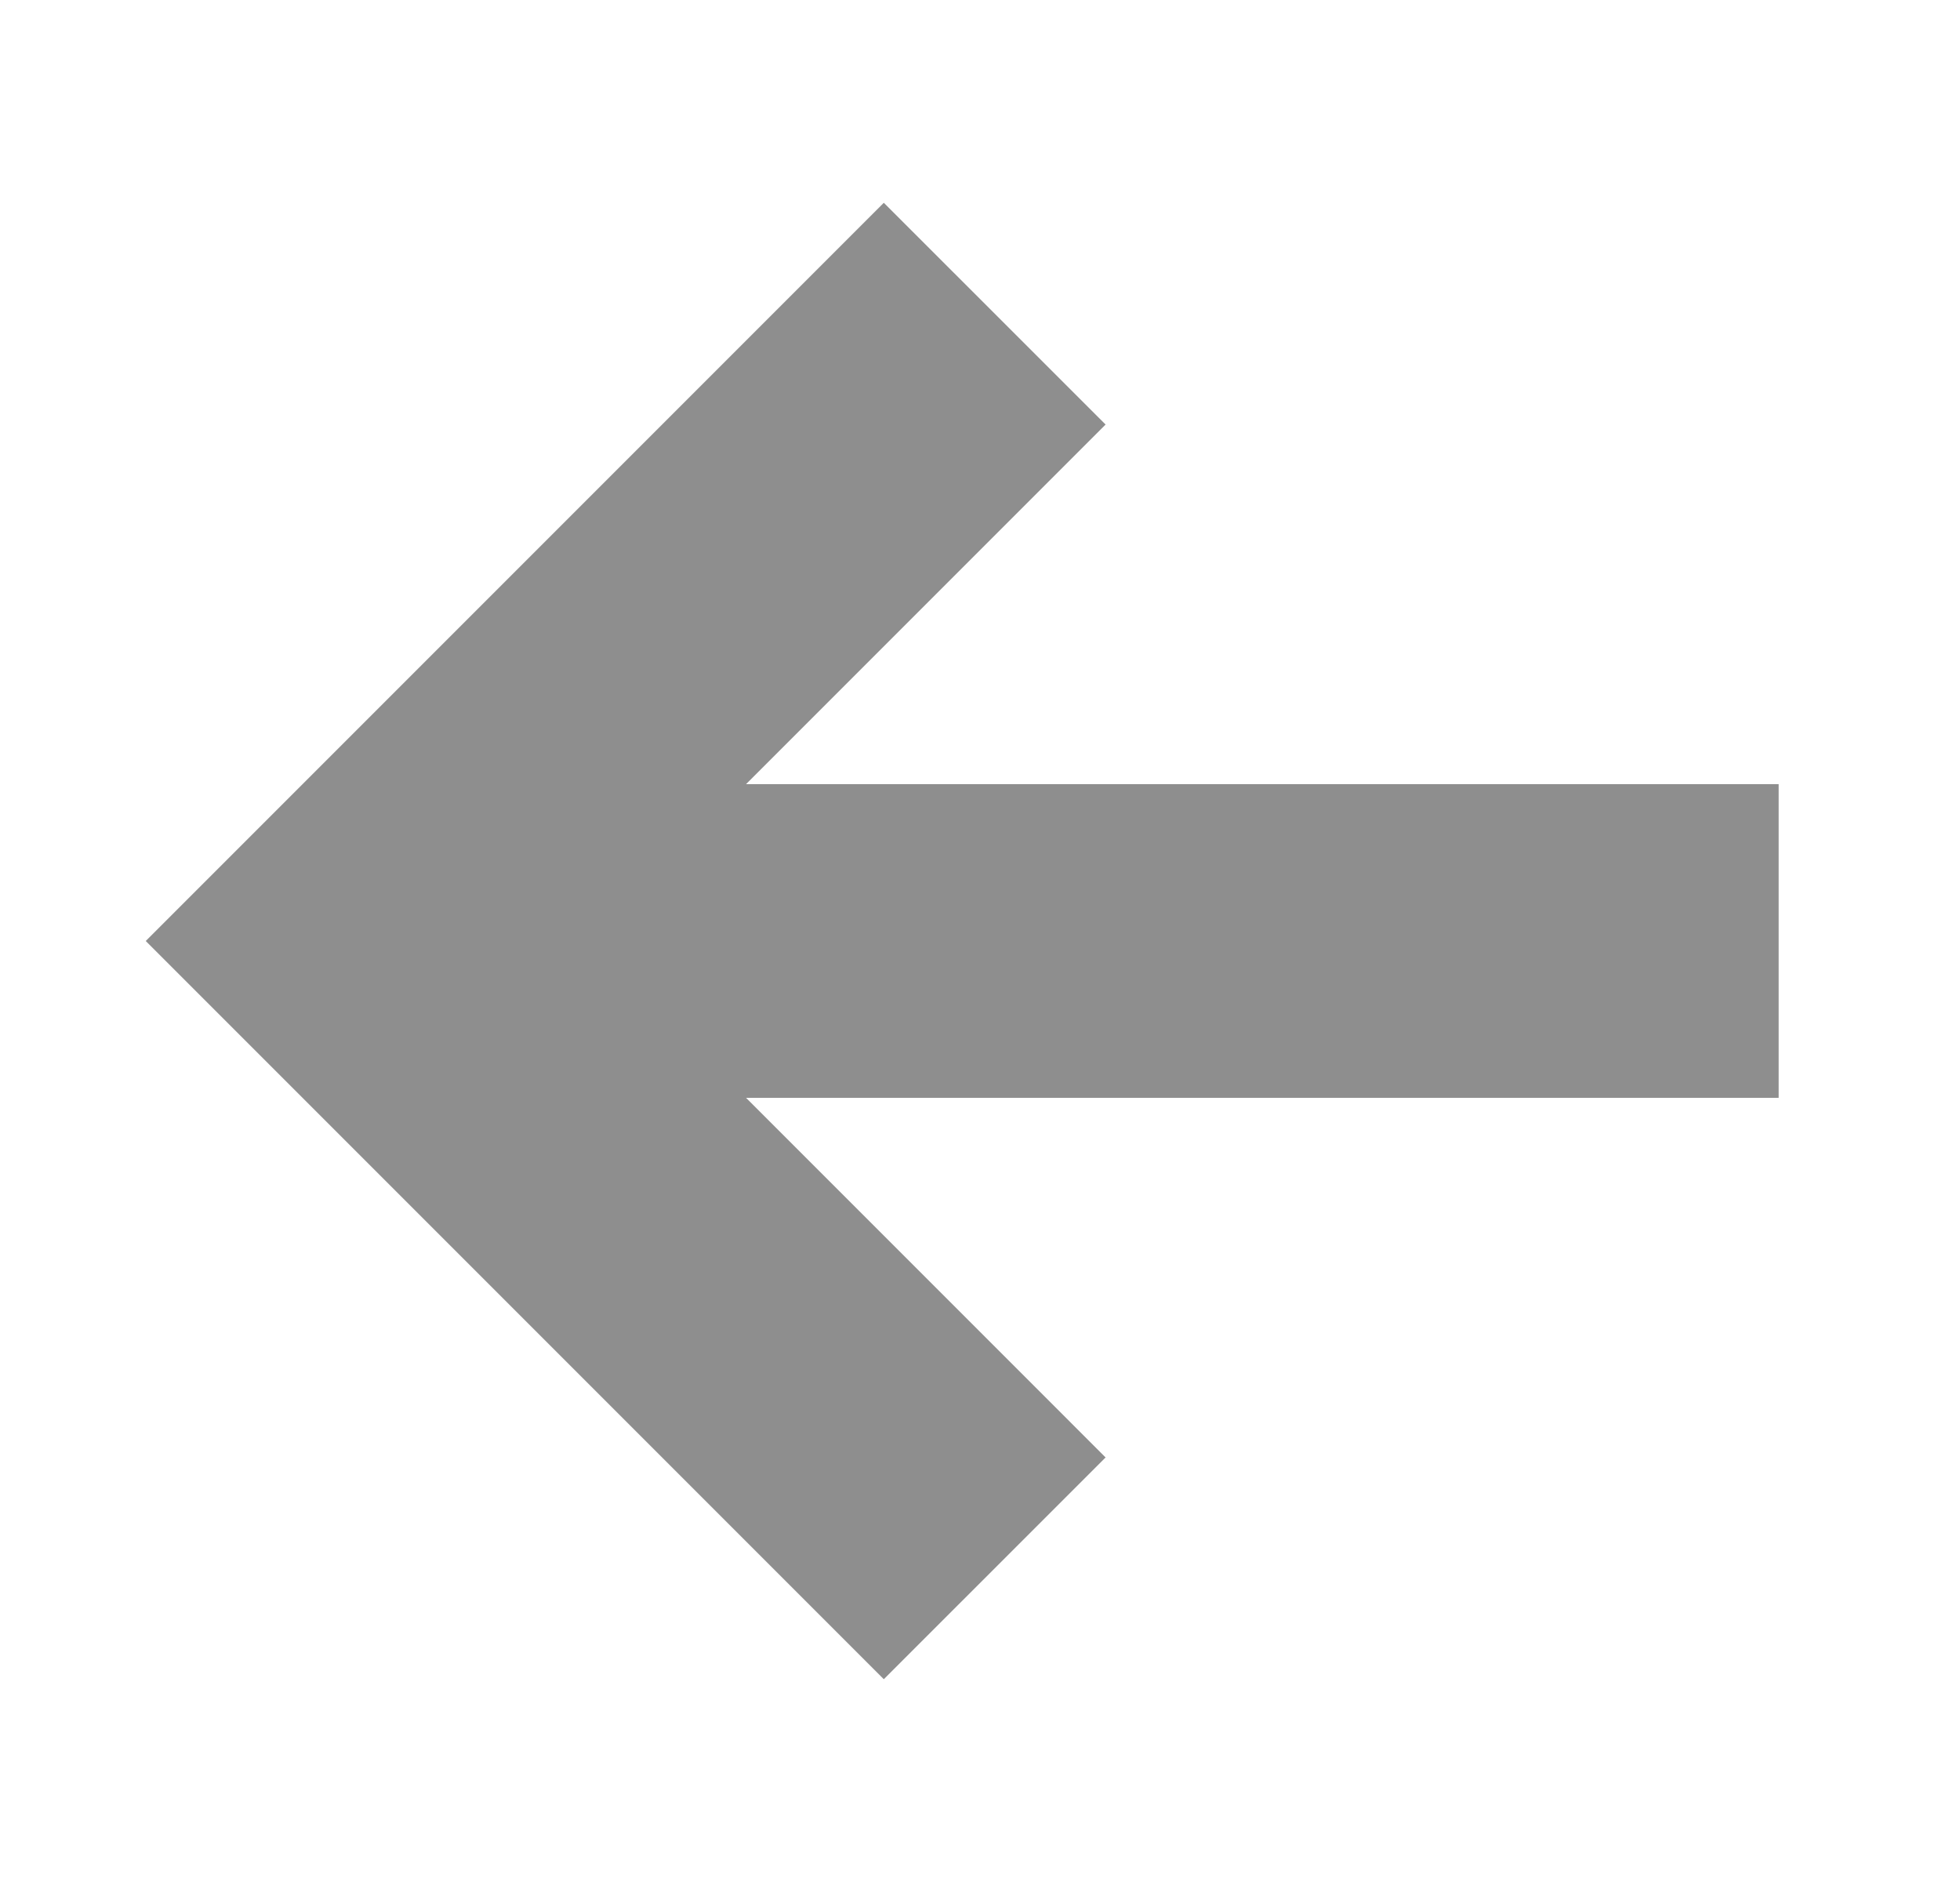
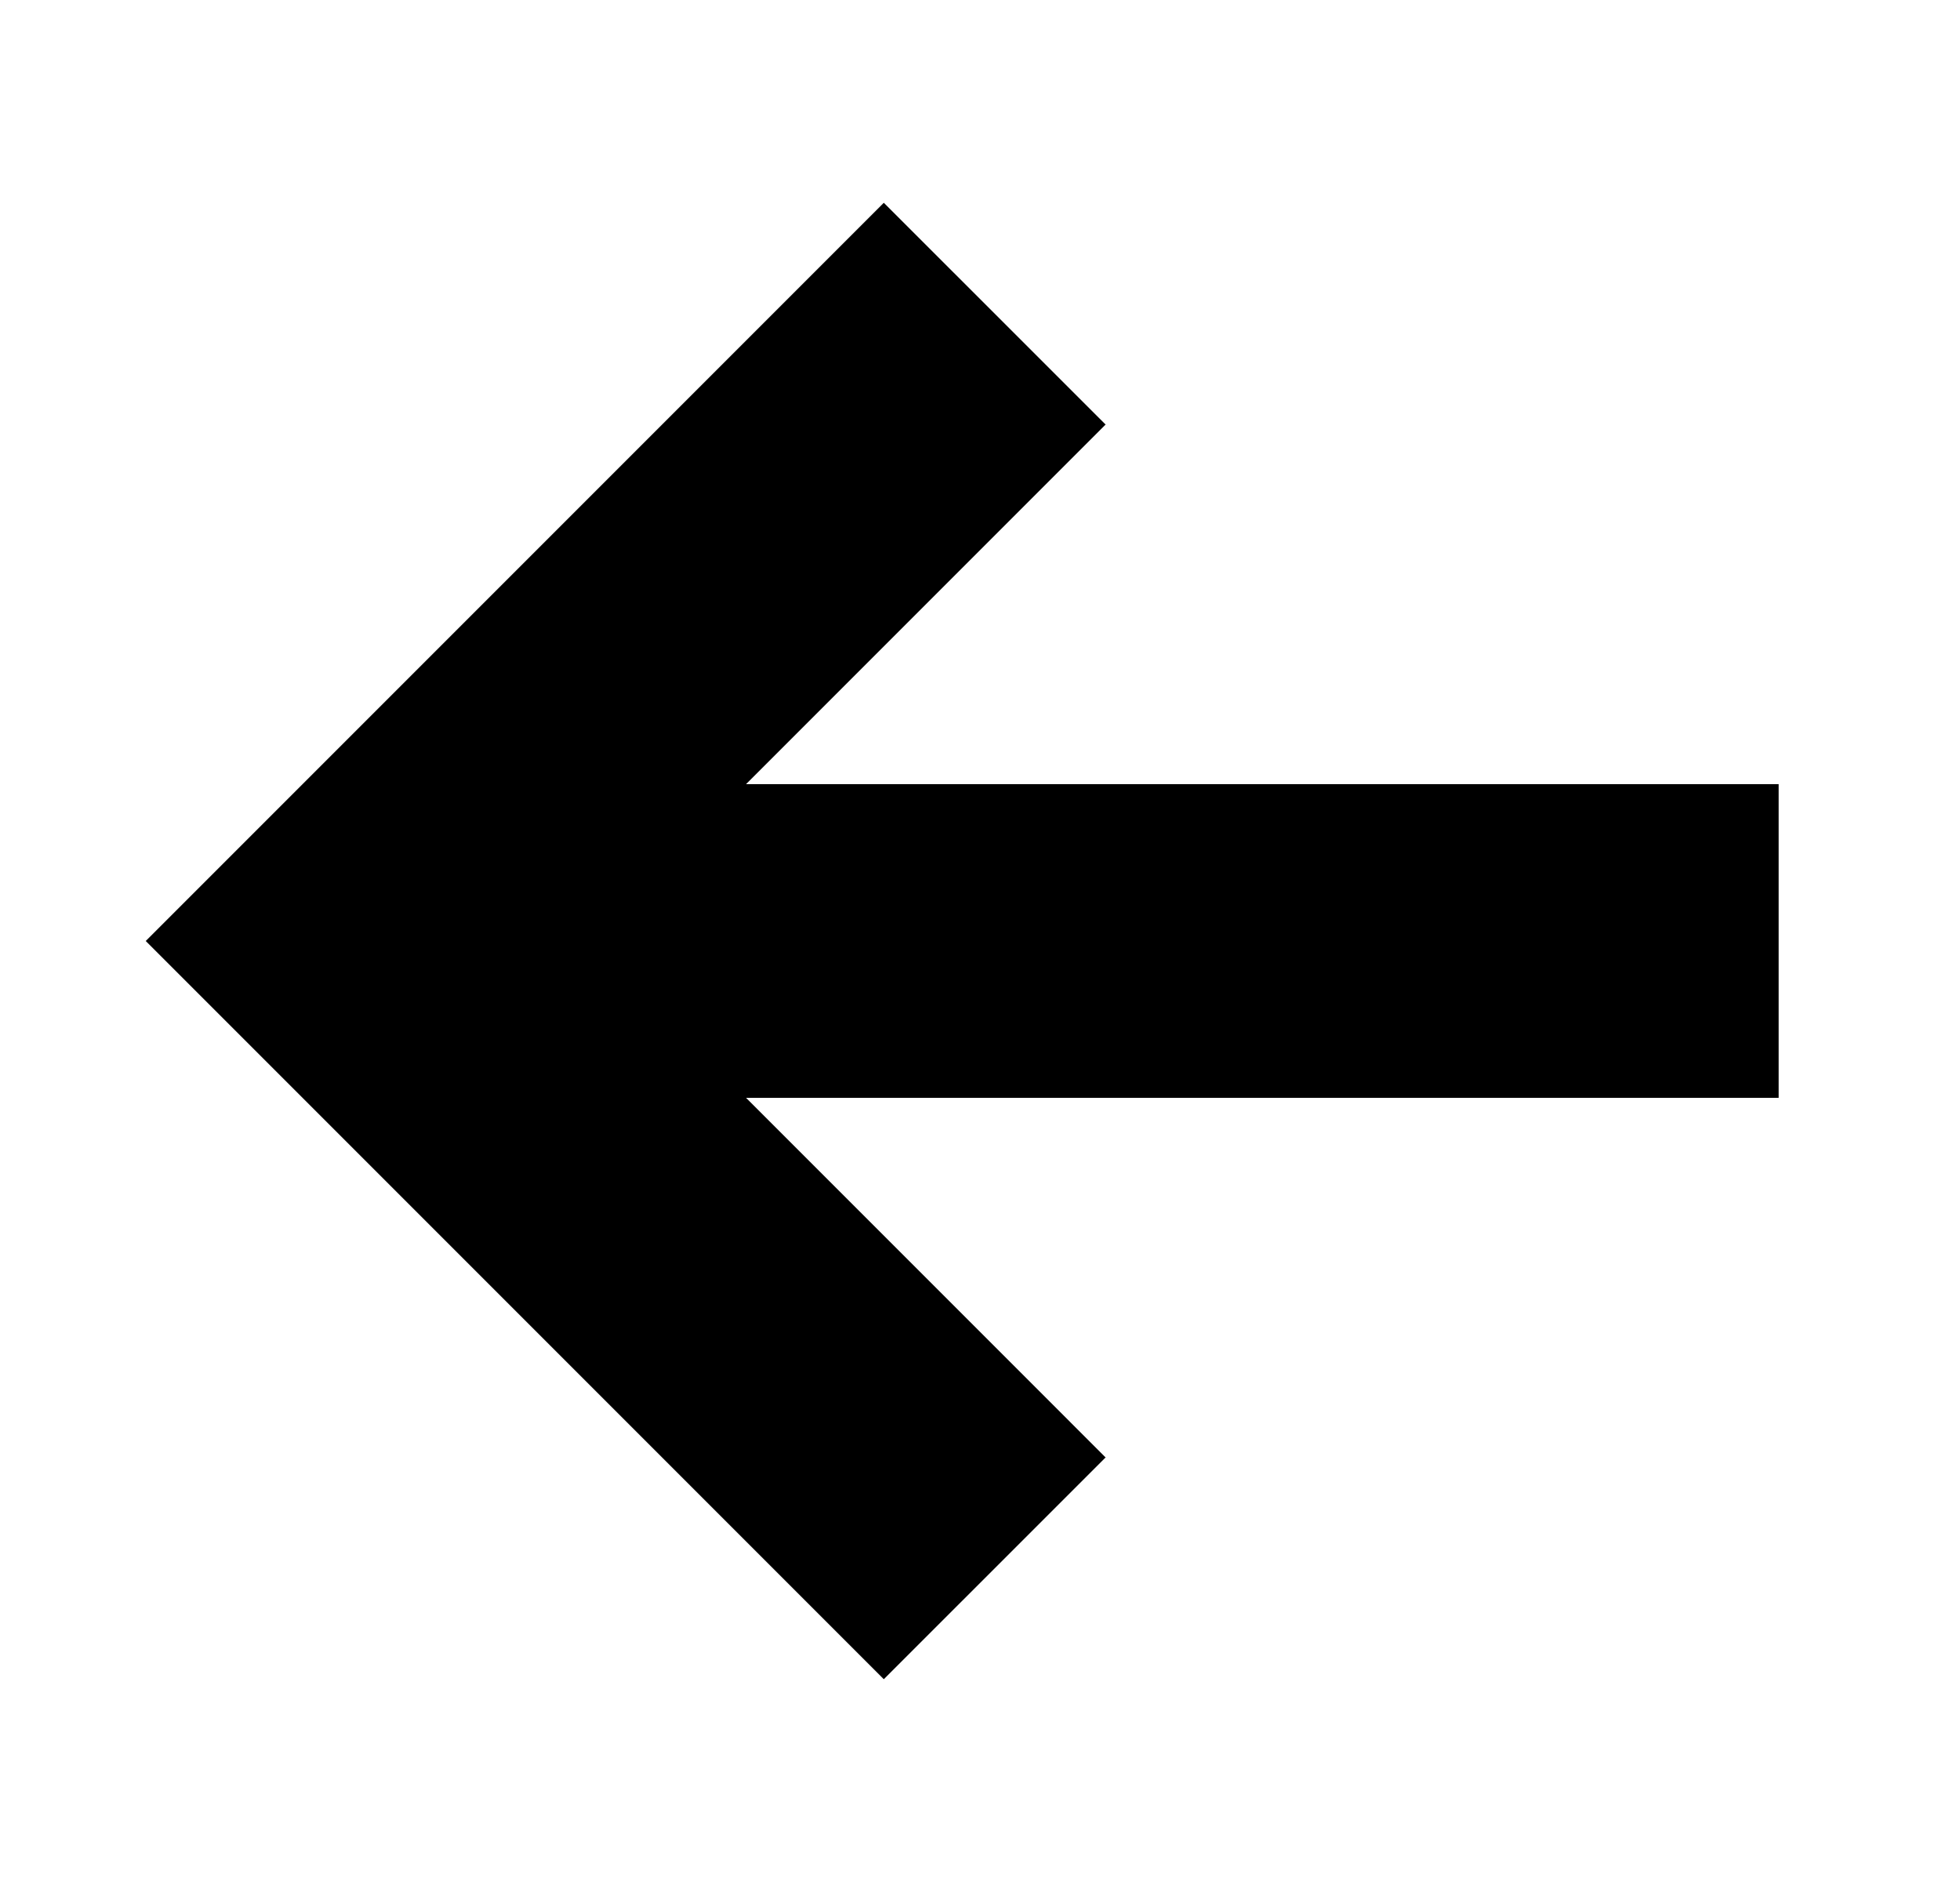
- <svg xmlns="http://www.w3.org/2000/svg" width="25" height="24" viewBox="0 0 25 24" fill="none">
-   <path d="M1.859 12L11.273 21.414L14.102 18.586L9.516 14L22.687 14L22.687 10L9.516 10L14.102 5.414L11.273 2.586L1.859 12Z" fill="#8E8E8E" />
+ <svg xmlns="http://www.w3.org/2000/svg" width="25" height="24" viewBox="0 0 25 24">
+   <path d="M1.859 12L11.273 21.414L14.102 18.586L9.516 14L22.687 14L22.687 10L9.516 10L14.102 5.414L11.273 2.586L1.859 12Z" />
</svg>
